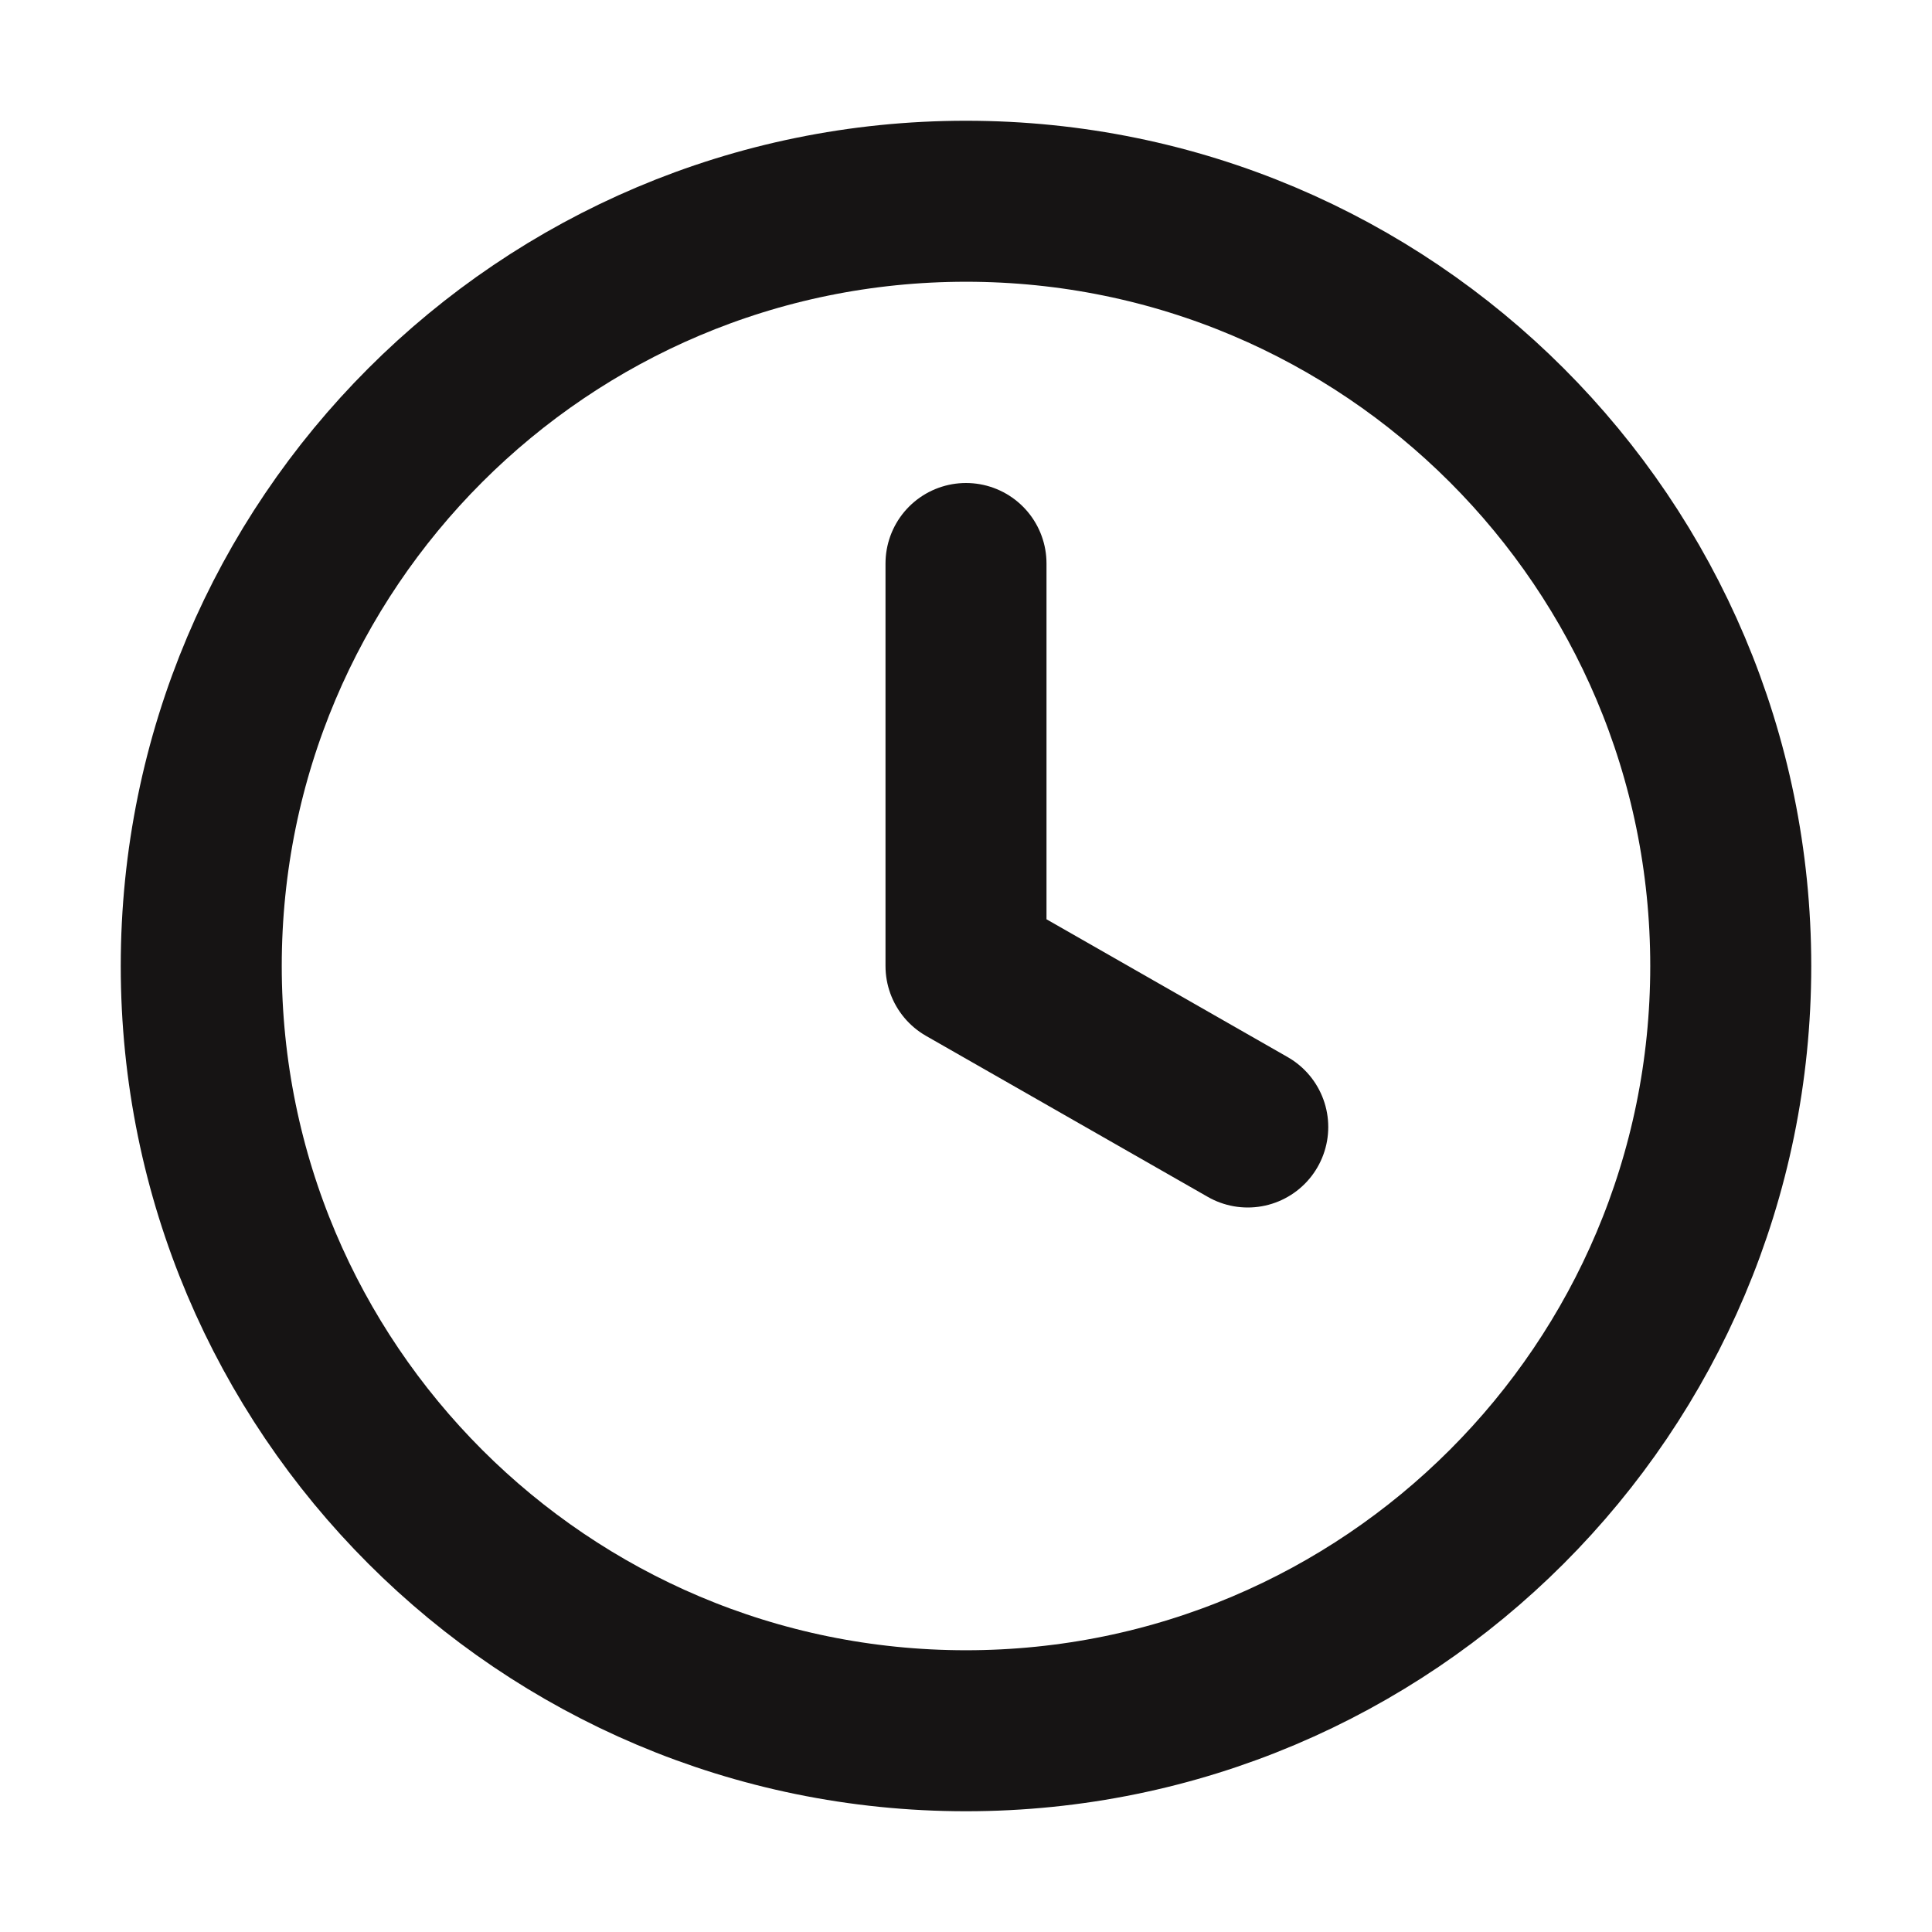
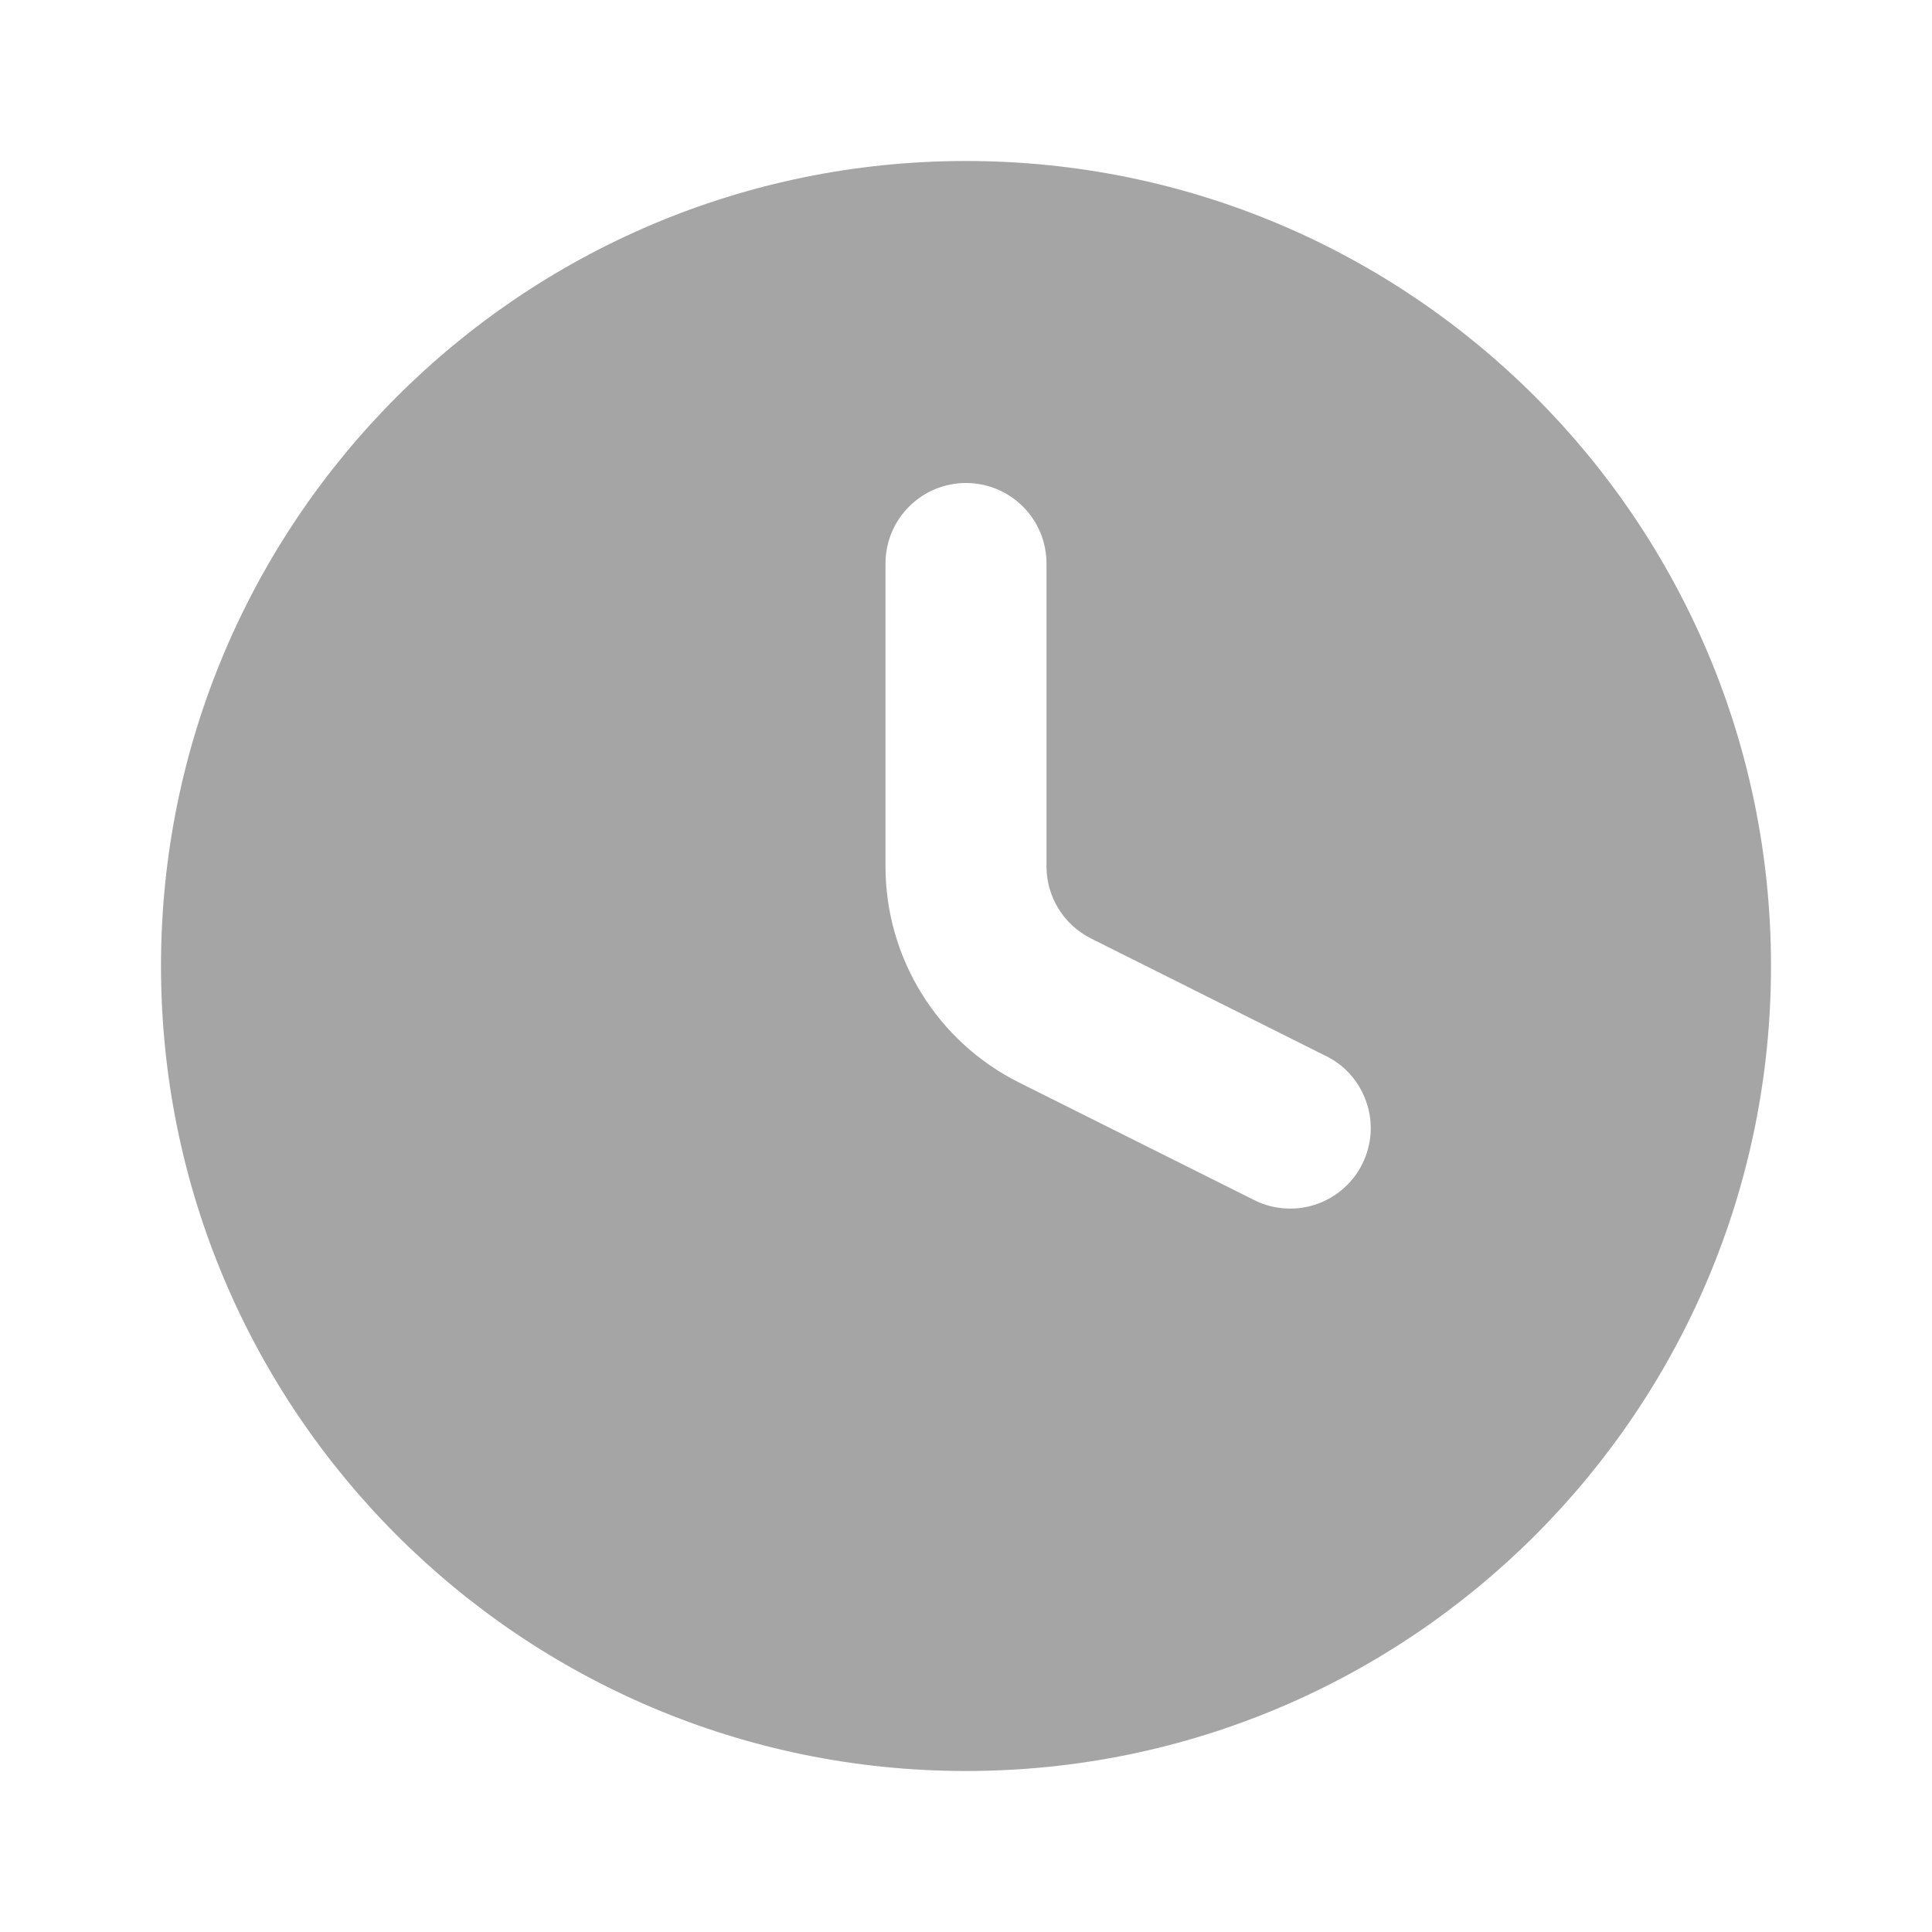
<svg xmlns="http://www.w3.org/2000/svg" width="24" height="24" viewBox="0 0 24 24" fill="none">
-   <circle cx="12" cy="12" r="9.5" stroke="#161414" stroke-width="2" />
-   <path d="M12 7v5l3.5 2" stroke="#161414" stroke-width="2" stroke-linecap="round" stroke-linejoin="round" />
+   <path fill-rule="evenodd" clip-rule="evenodd" d="M2 12C2 6.477 6.477 2 12 2C17.523 2 22 6.477 22 12C22 17.523 17.523 22 12 22C6.477 22 2 17.523 2 12ZM13 7C13 6.735 12.895 6.48 12.707 6.293C12.52 6.105 12.265 6 12 6C11.735 6 11.48 6.105 11.293 6.293C11.105 6.48 11 6.735 11 7V10.764C11 11.321 11.155 11.867 11.448 12.341C11.741 12.815 12.16 13.198 12.658 13.447L15.553 14.894C15.671 14.958 15.8 14.997 15.934 15.009C16.067 15.022 16.201 15.008 16.329 14.967C16.457 14.927 16.575 14.861 16.677 14.774C16.779 14.687 16.862 14.581 16.922 14.461C16.982 14.341 17.017 14.211 17.026 14.077C17.034 13.943 17.016 13.809 16.971 13.683C16.927 13.557 16.858 13.44 16.768 13.341C16.678 13.242 16.569 13.162 16.447 13.106L13.553 11.658C13.387 11.575 13.247 11.447 13.15 11.29C13.052 11.132 13 10.95 13 10.764V7Z" fill="#A5A5A5" />
</svg>
